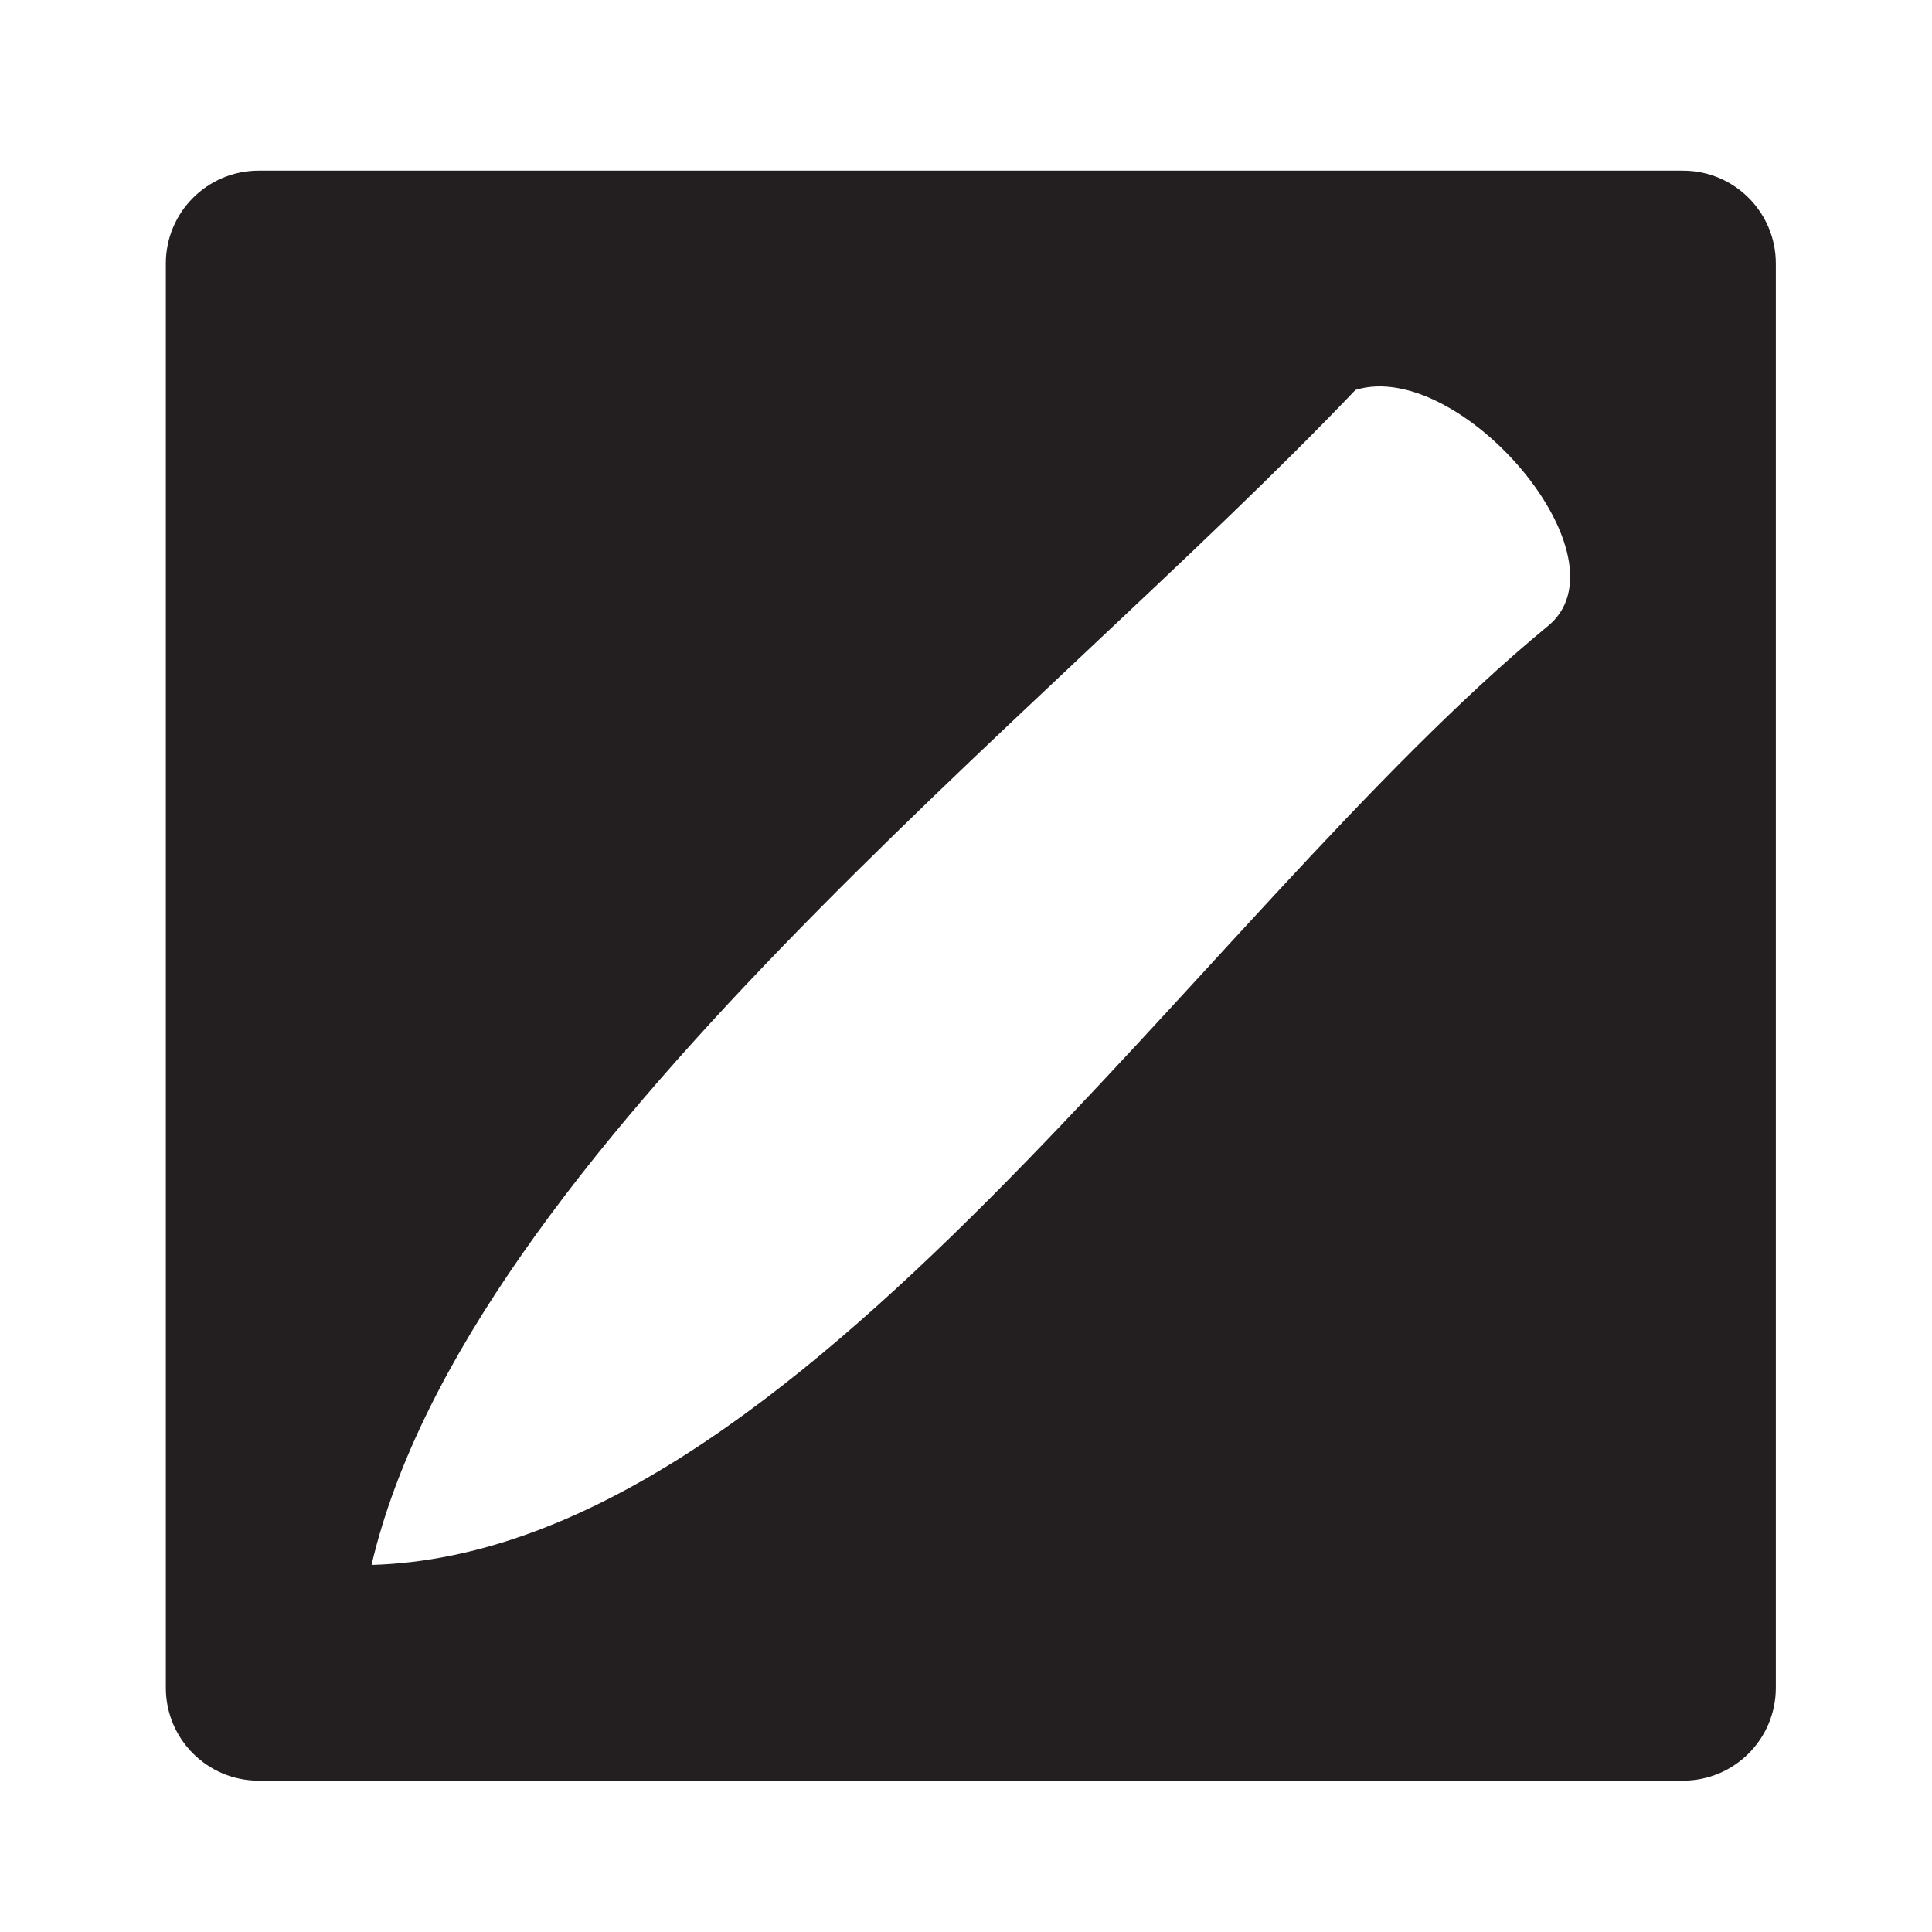
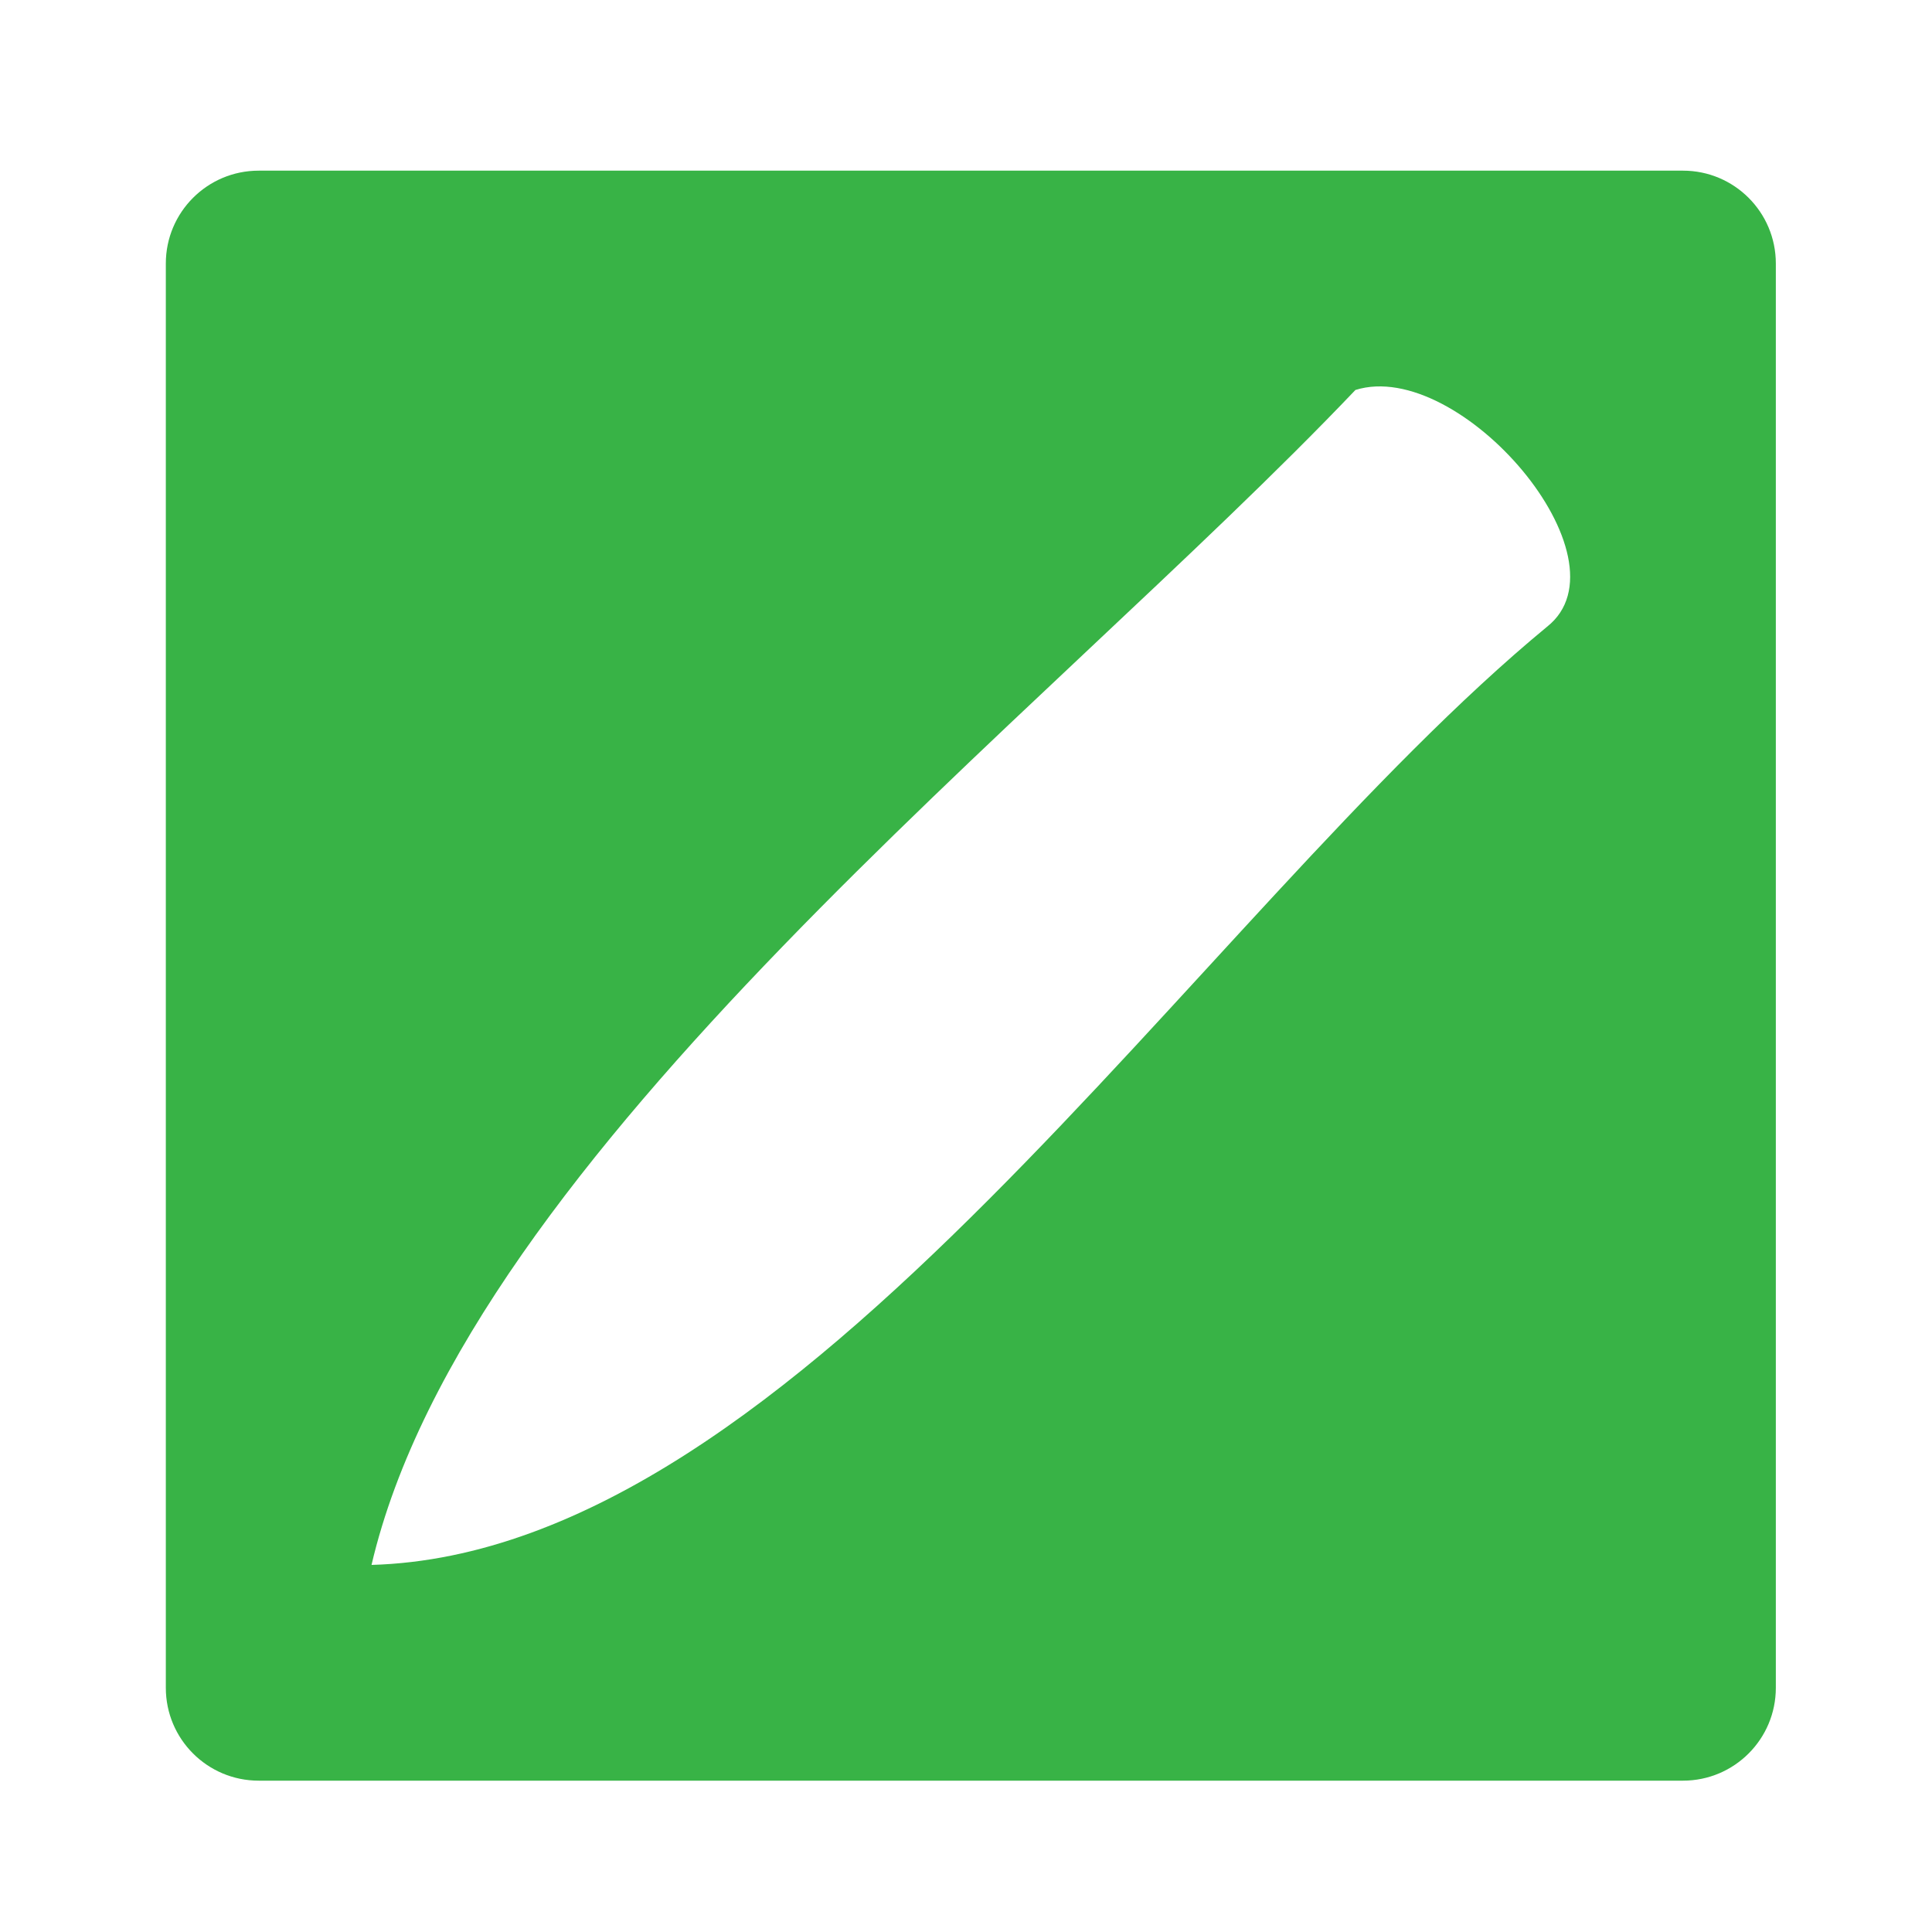
<svg xmlns="http://www.w3.org/2000/svg" id="Layer_1" data-name="Layer 1" viewBox="0 0 600 600">
  <defs>
    <style>
      .cls-1 {
-         fill: #231f20;
+         fill: #38B346;
      }
    </style>
  </defs>
  <path class="cls-1" d="M522.67,53H80.33c-15.92,0-28.83,12.91-28.83,28.83v442.34c0,15.92,12.91,28.83,28.83,28.83h442.34c15.92,0,28.83-12.91,28.83-28.83V81.83c0-15.92-12.91-28.83-28.83-28.83Zm-42.22,141.64c-108.68,89.62-231.92,287.54-365.07,291.36,29.81-127.37,208.89-263.31,305.56-364.89,32.45-10.18,86.13,52.5,59.51,73.53Z" />
</svg>
